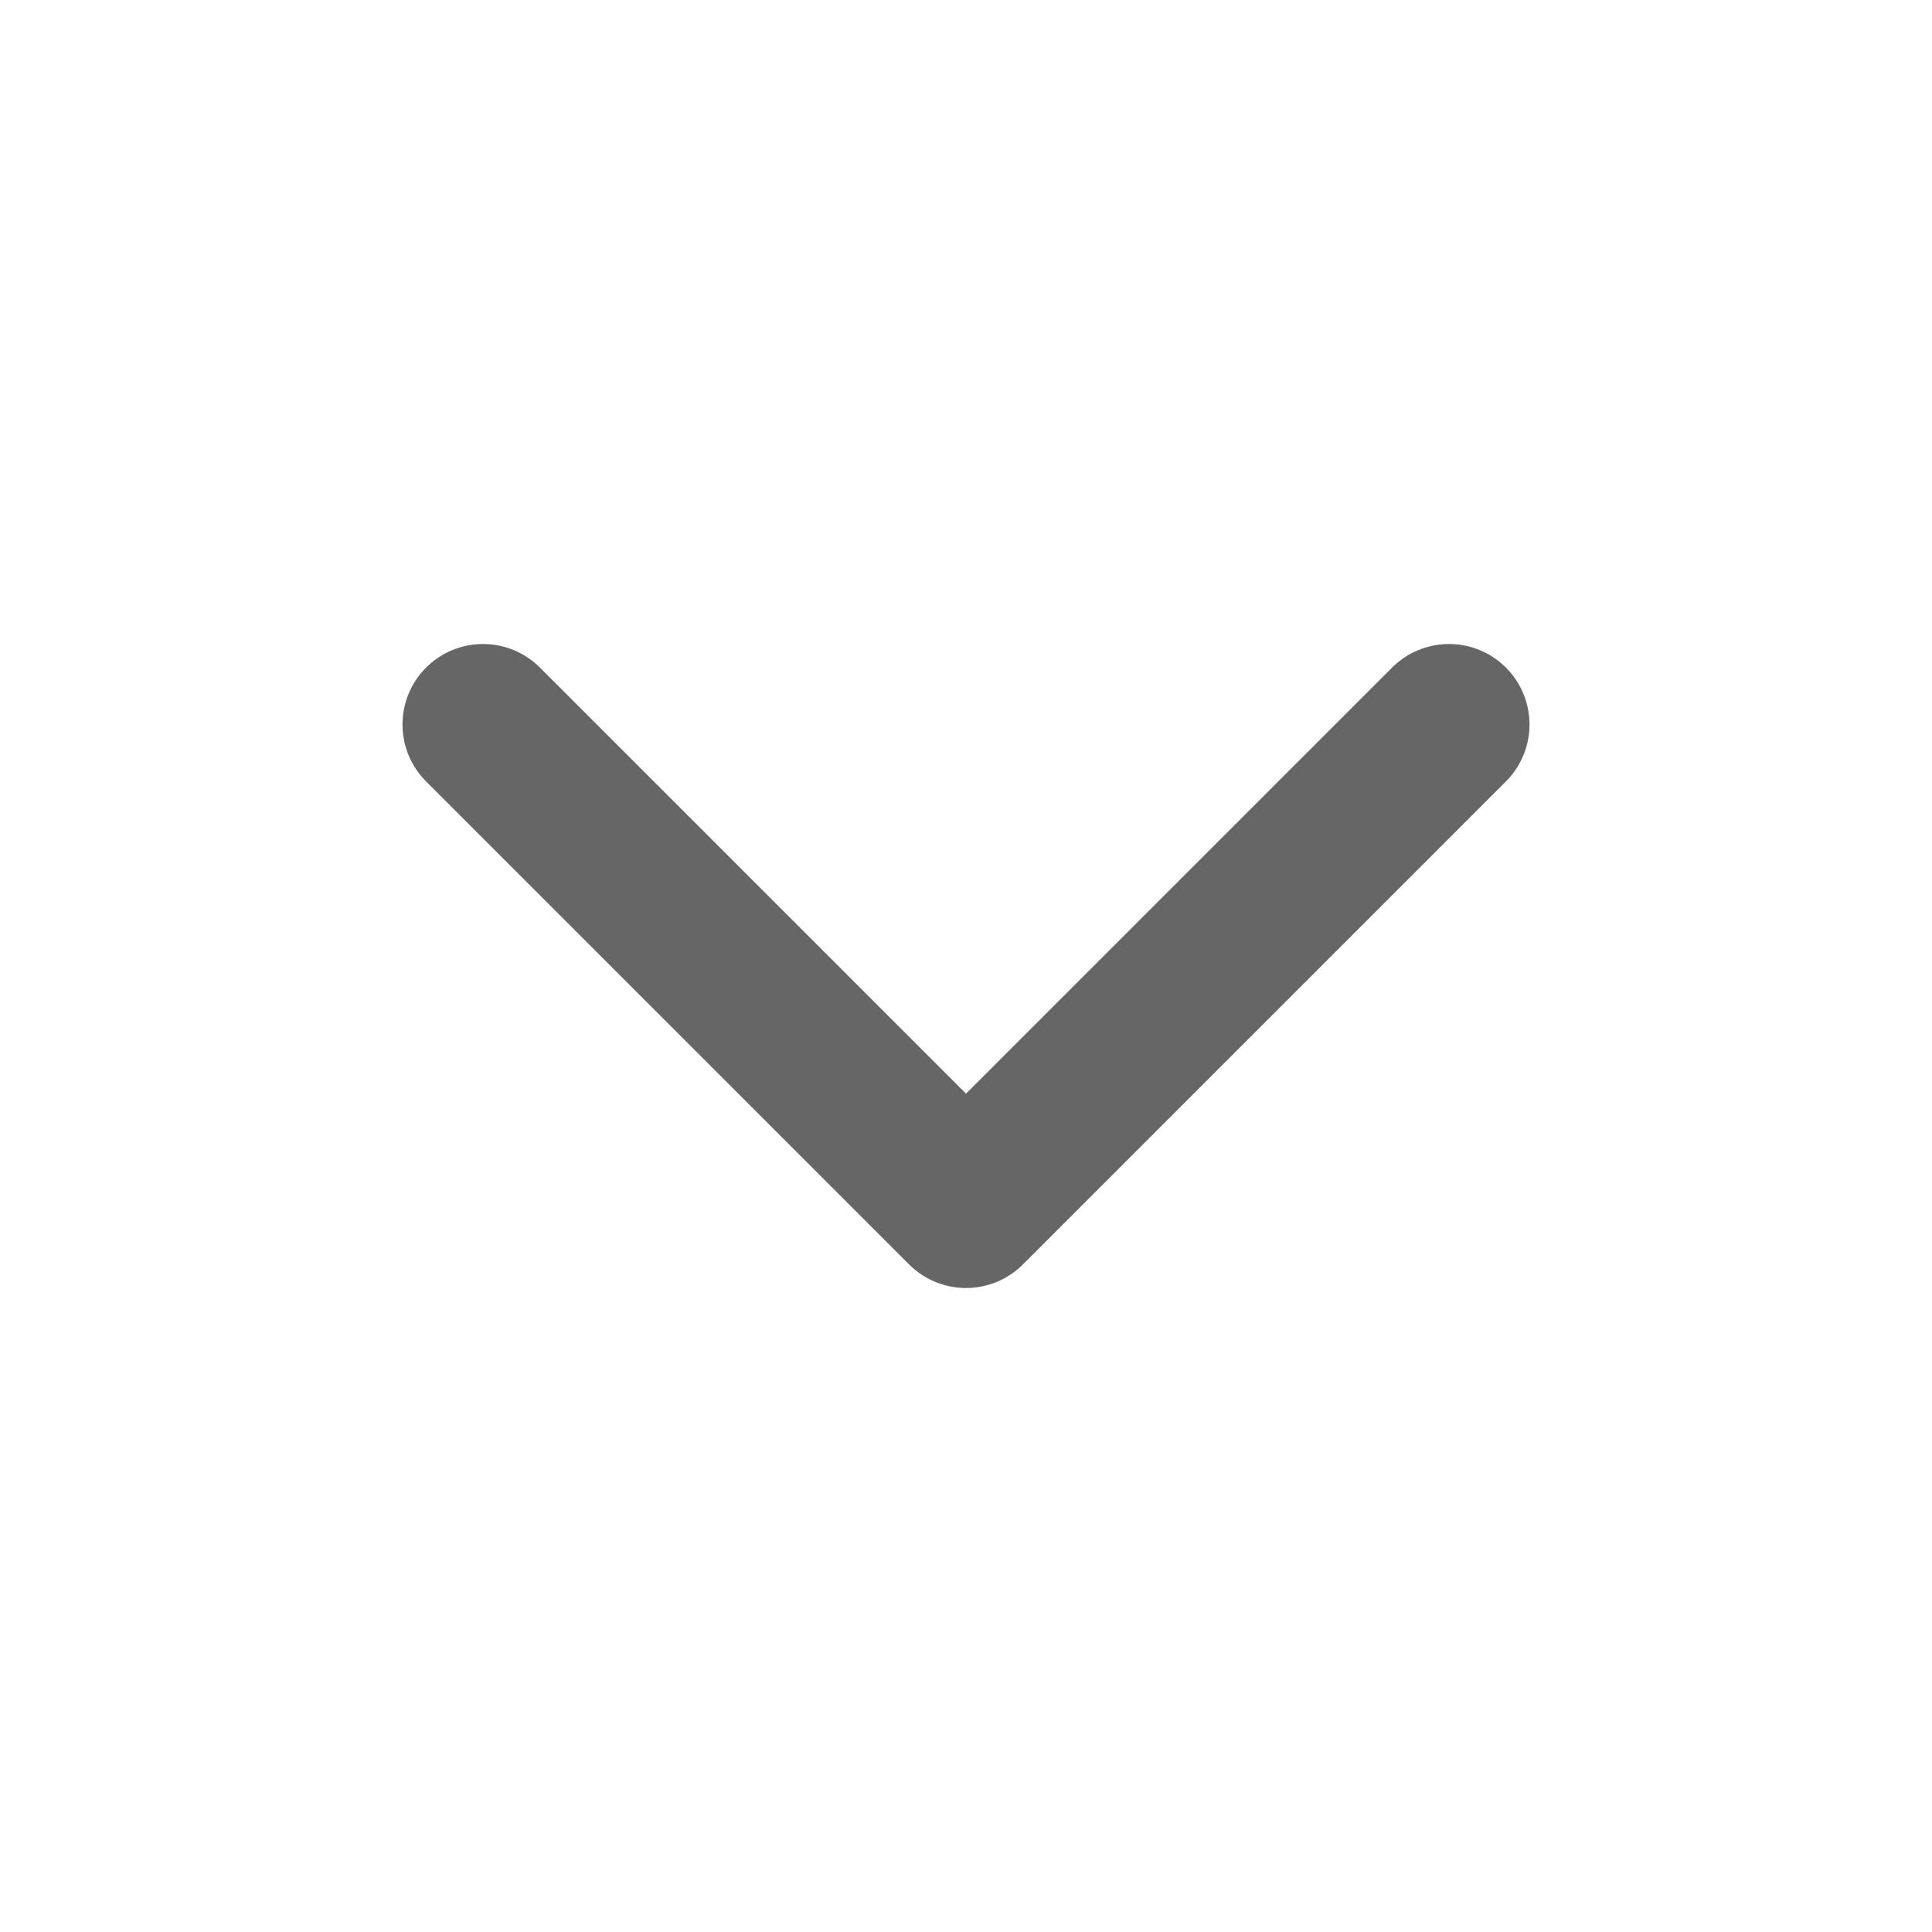
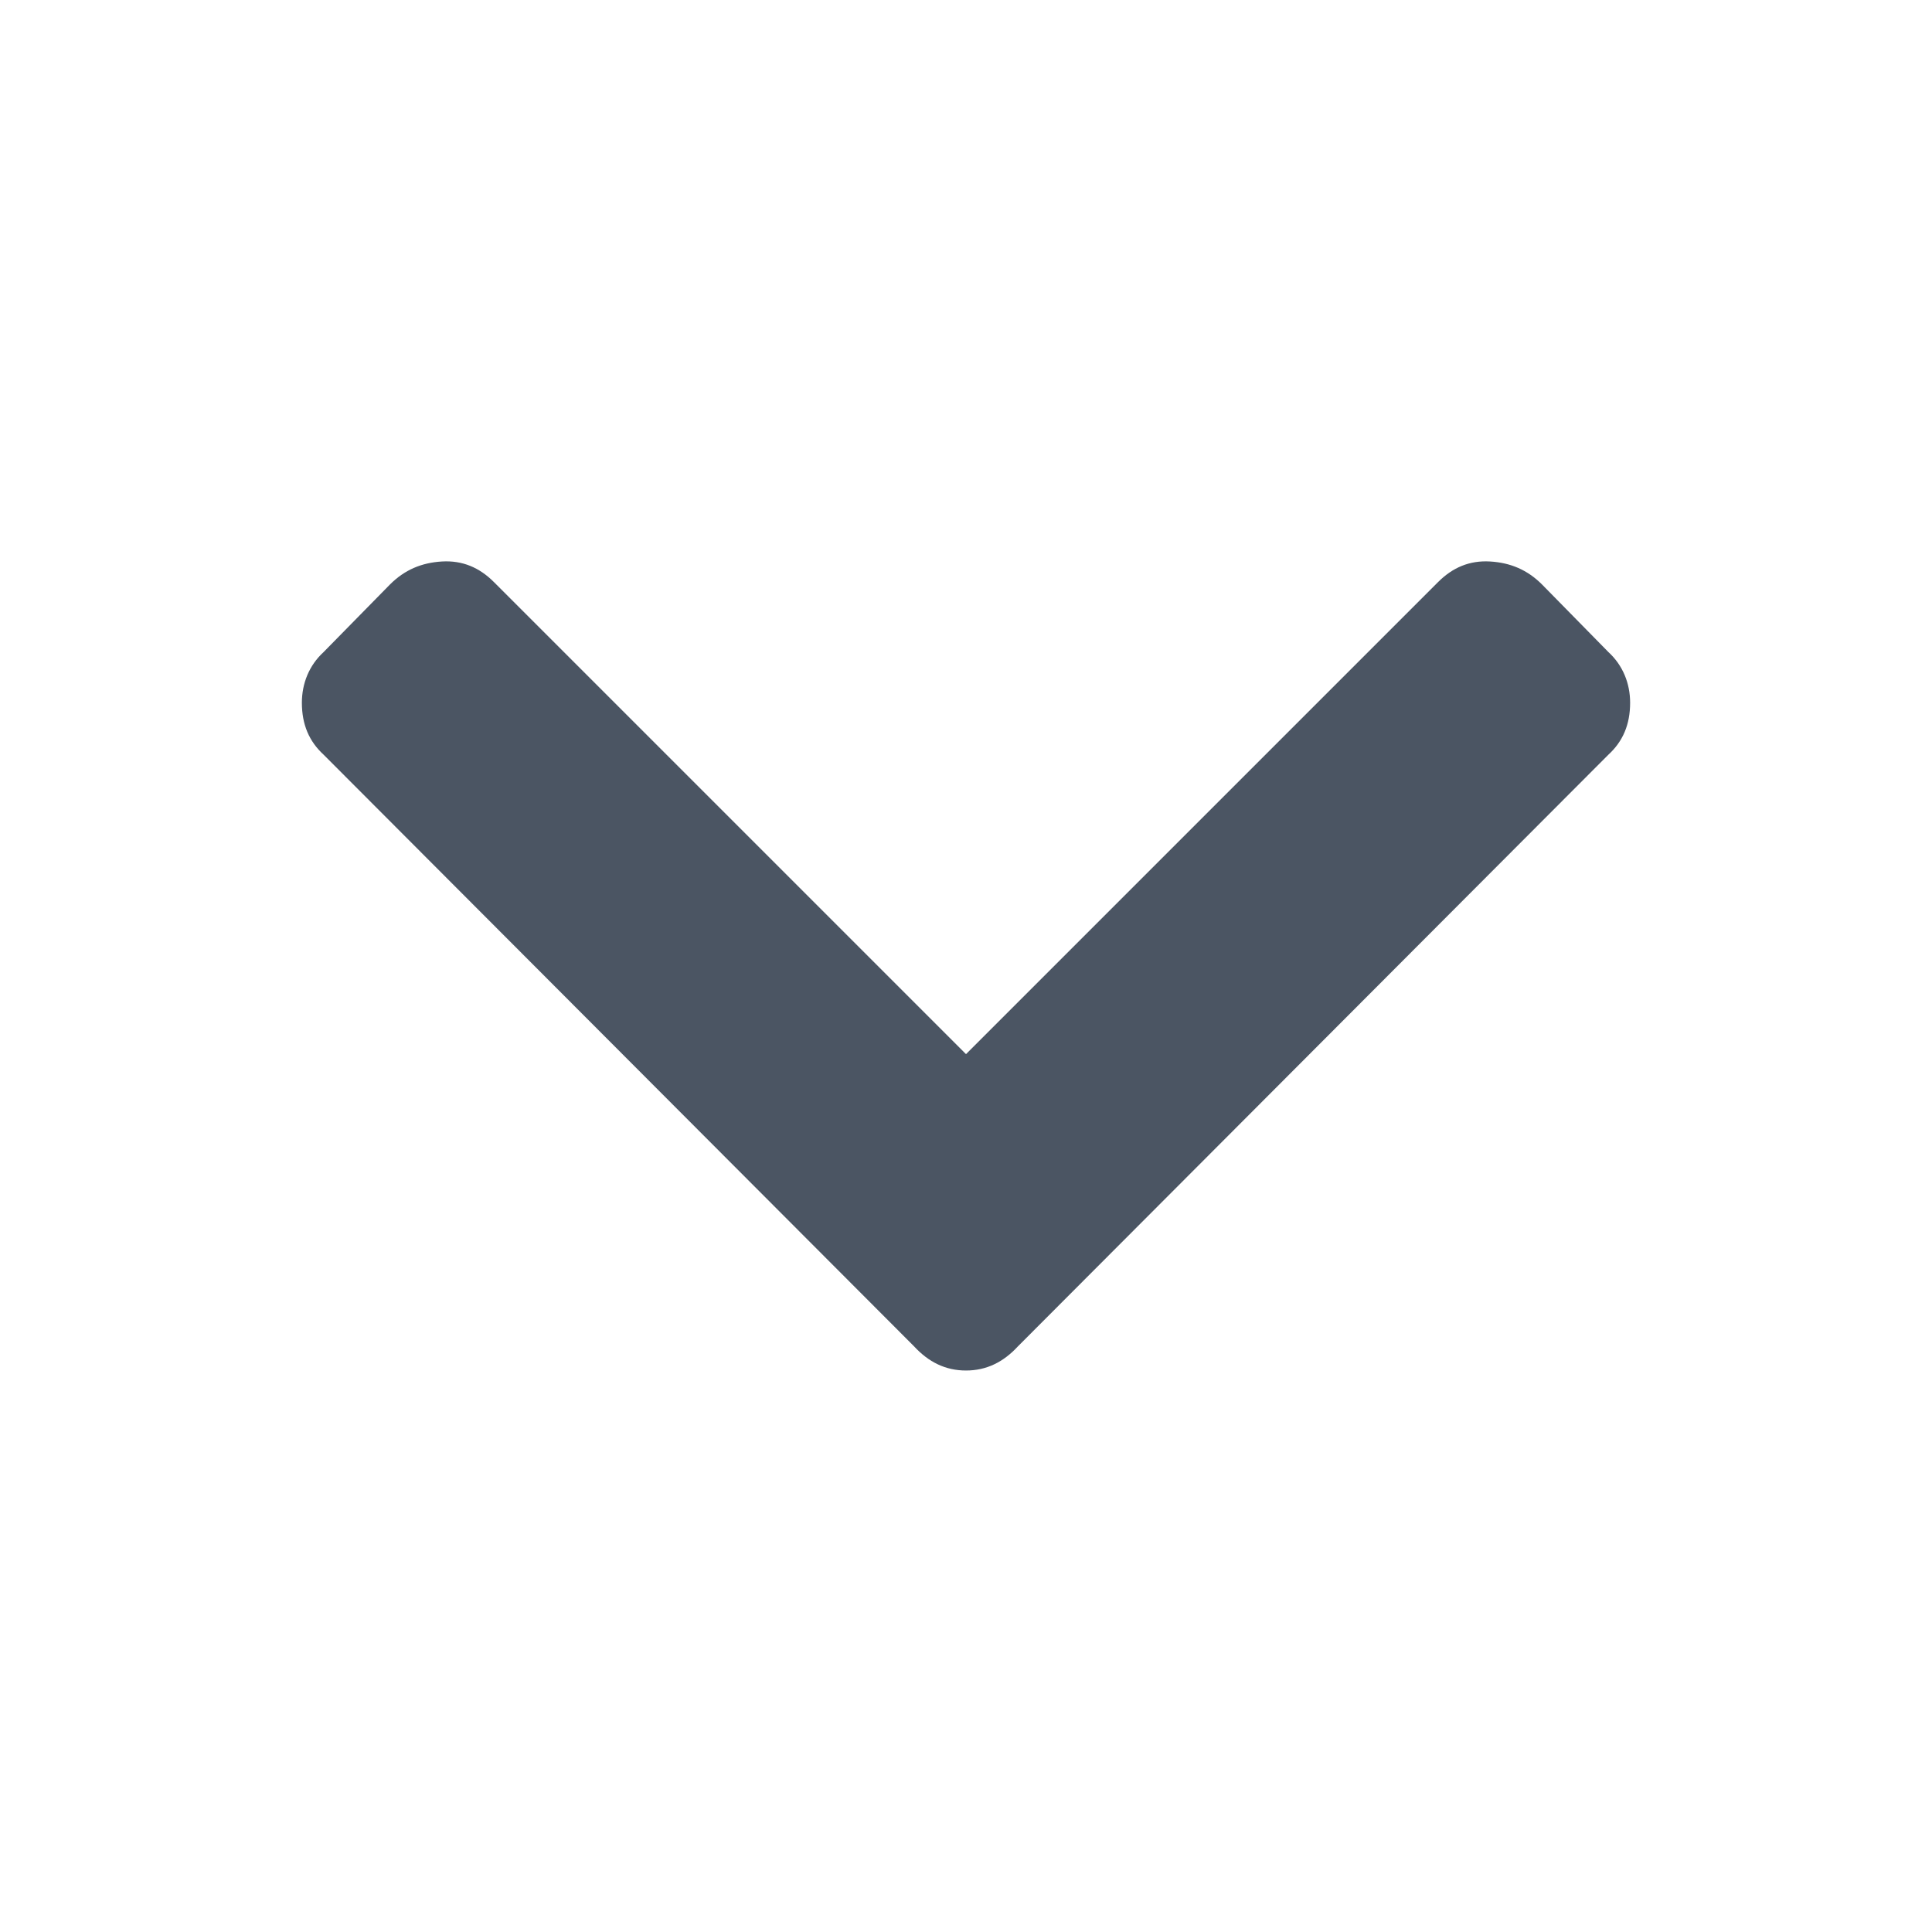
- <svg xmlns="http://www.w3.org/2000/svg" width="24" height="24" viewBox="0 0 24 24" fill="none" stroke="#666666" stroke-width="2" stroke-linecap="round" stroke-linejoin="round">
-   <path d="m6 9 6 6 6-6" />
+ <svg xmlns="http://www.w3.org/2000/svg" width="16" height="16" viewBox="0 0 16 16" fill="none">
+   <path fill="#4b5563" d="M7.57 11.15L2.68 6.25C2.56 6.14 2.5 6 2.5 5.82C2.5 5.66 2.56 5.51 2.68 5.4L3.23 4.84C3.35 4.72 3.49 4.66 3.66 4.65C3.83 4.64 3.97 4.7 4.09 4.82L8 8.73L11.91 4.82C12.03 4.7 12.17 4.64 12.34 4.65C12.51 4.66 12.65 4.72 12.77 4.84L13.32 5.4C13.44 5.51 13.5 5.66 13.5 5.82C13.5 6 13.44 6.14 13.32 6.25L8.43 11.15C8.31 11.28 8.17 11.35 8 11.35C7.83 11.35 7.69 11.28 7.57 11.15Z" />
</svg>
